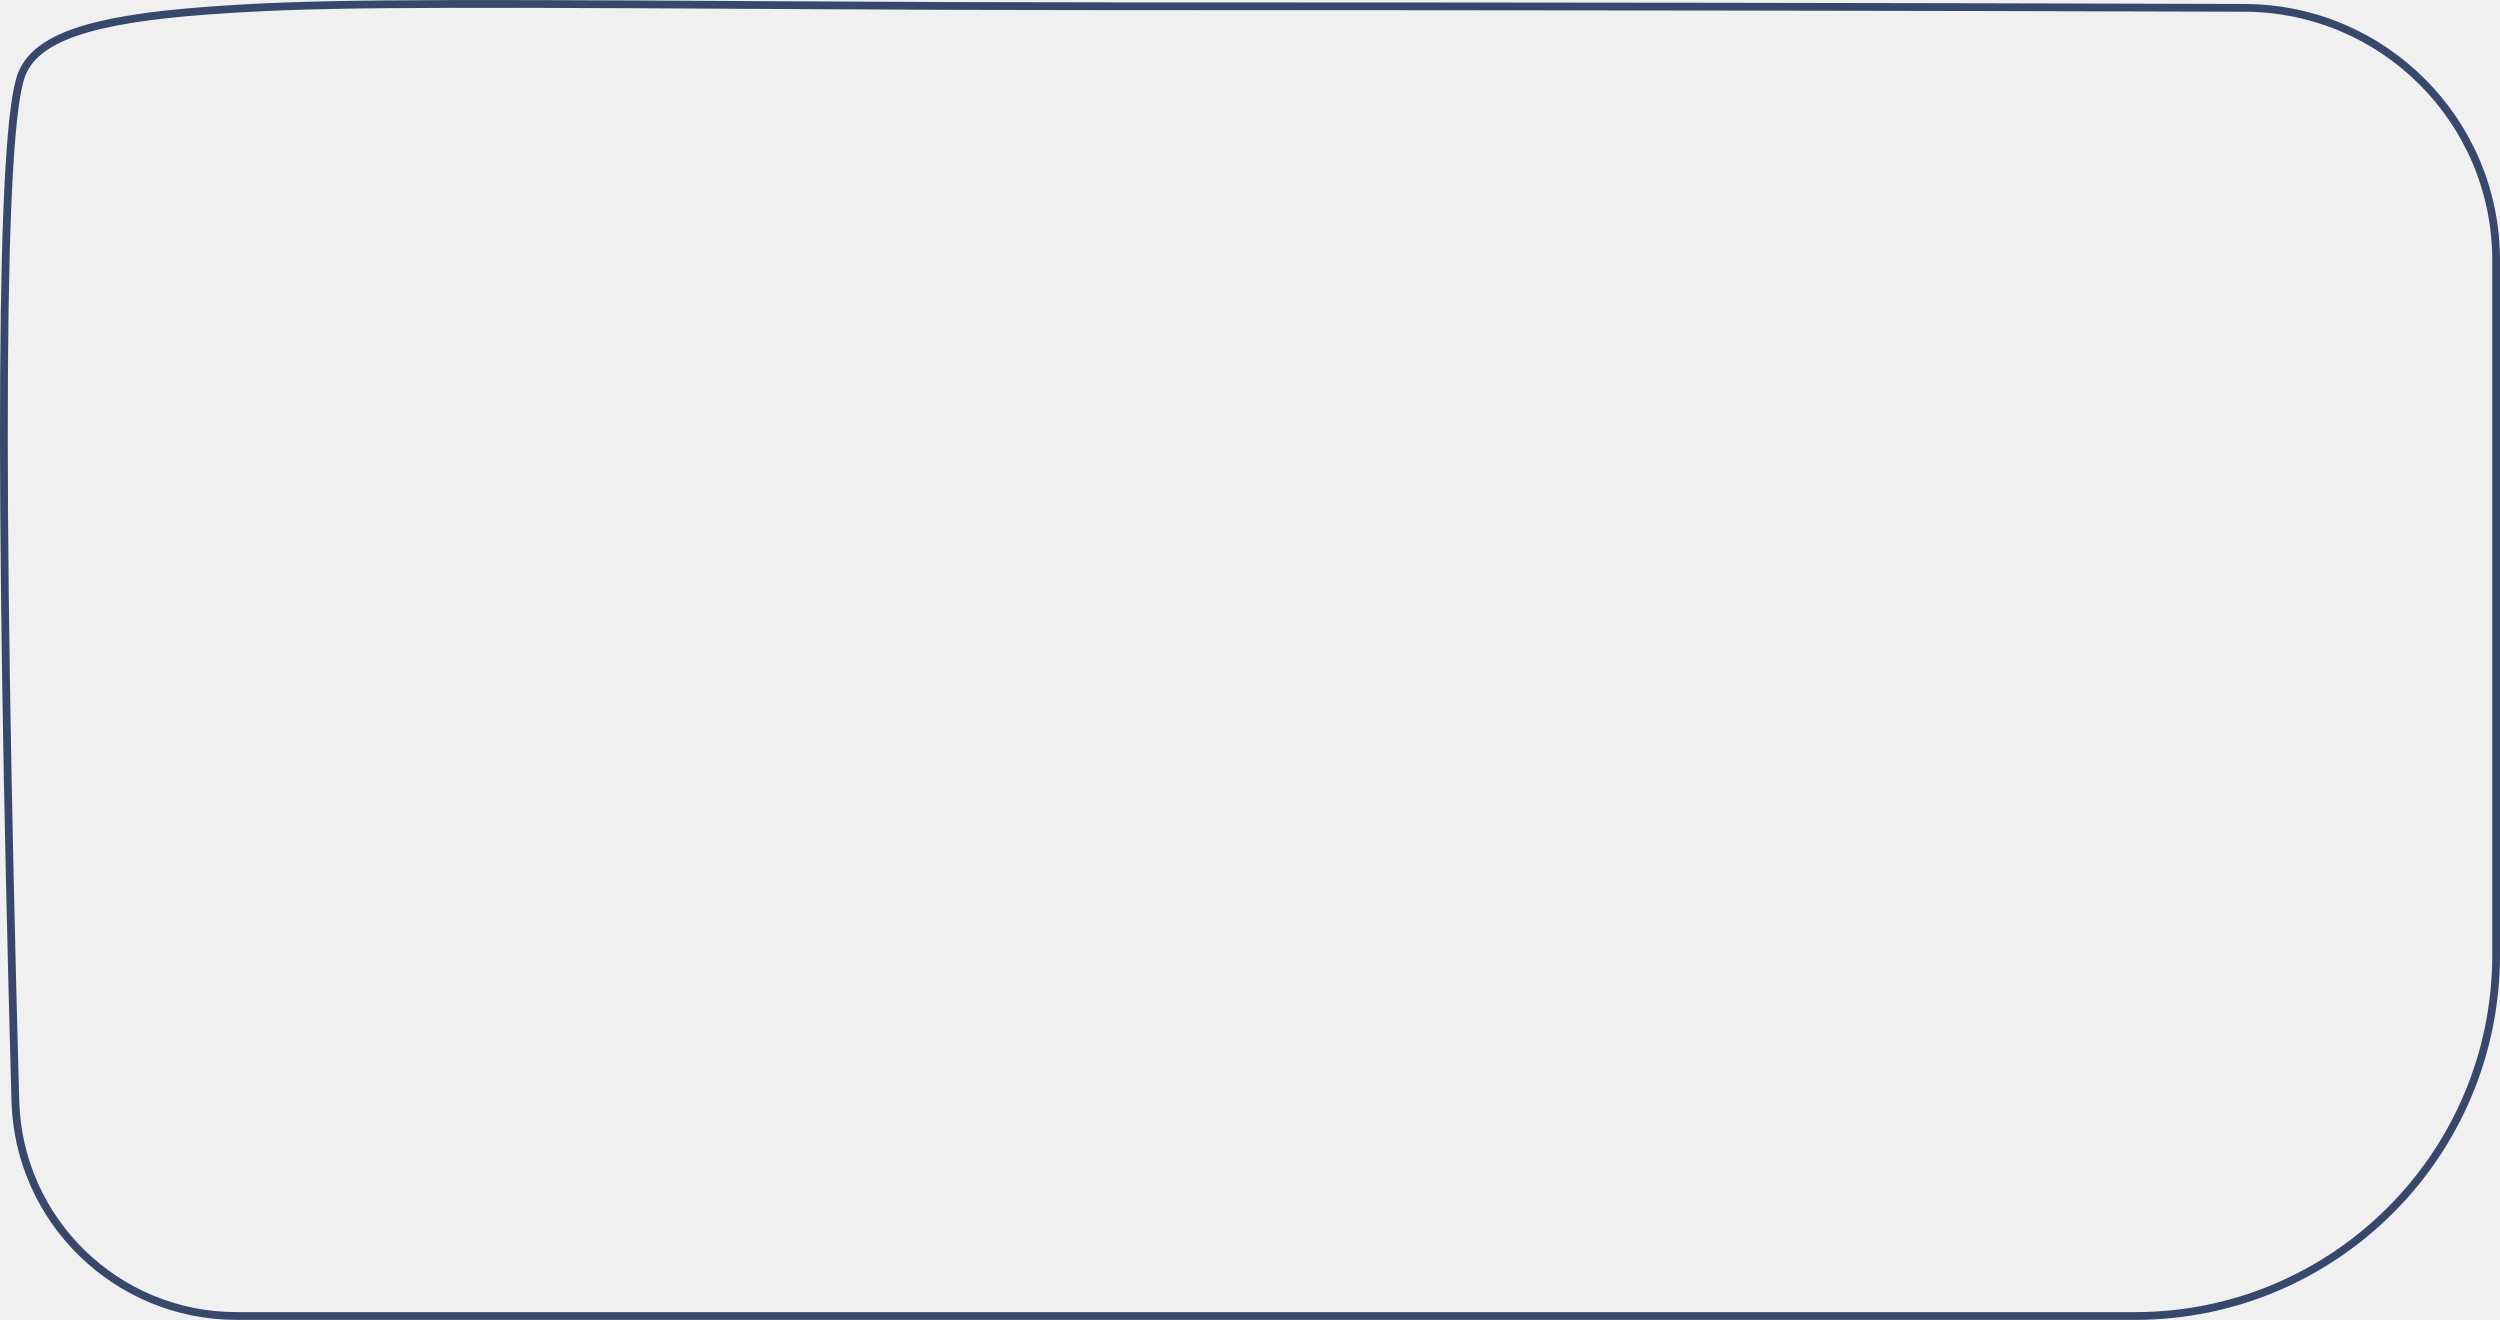
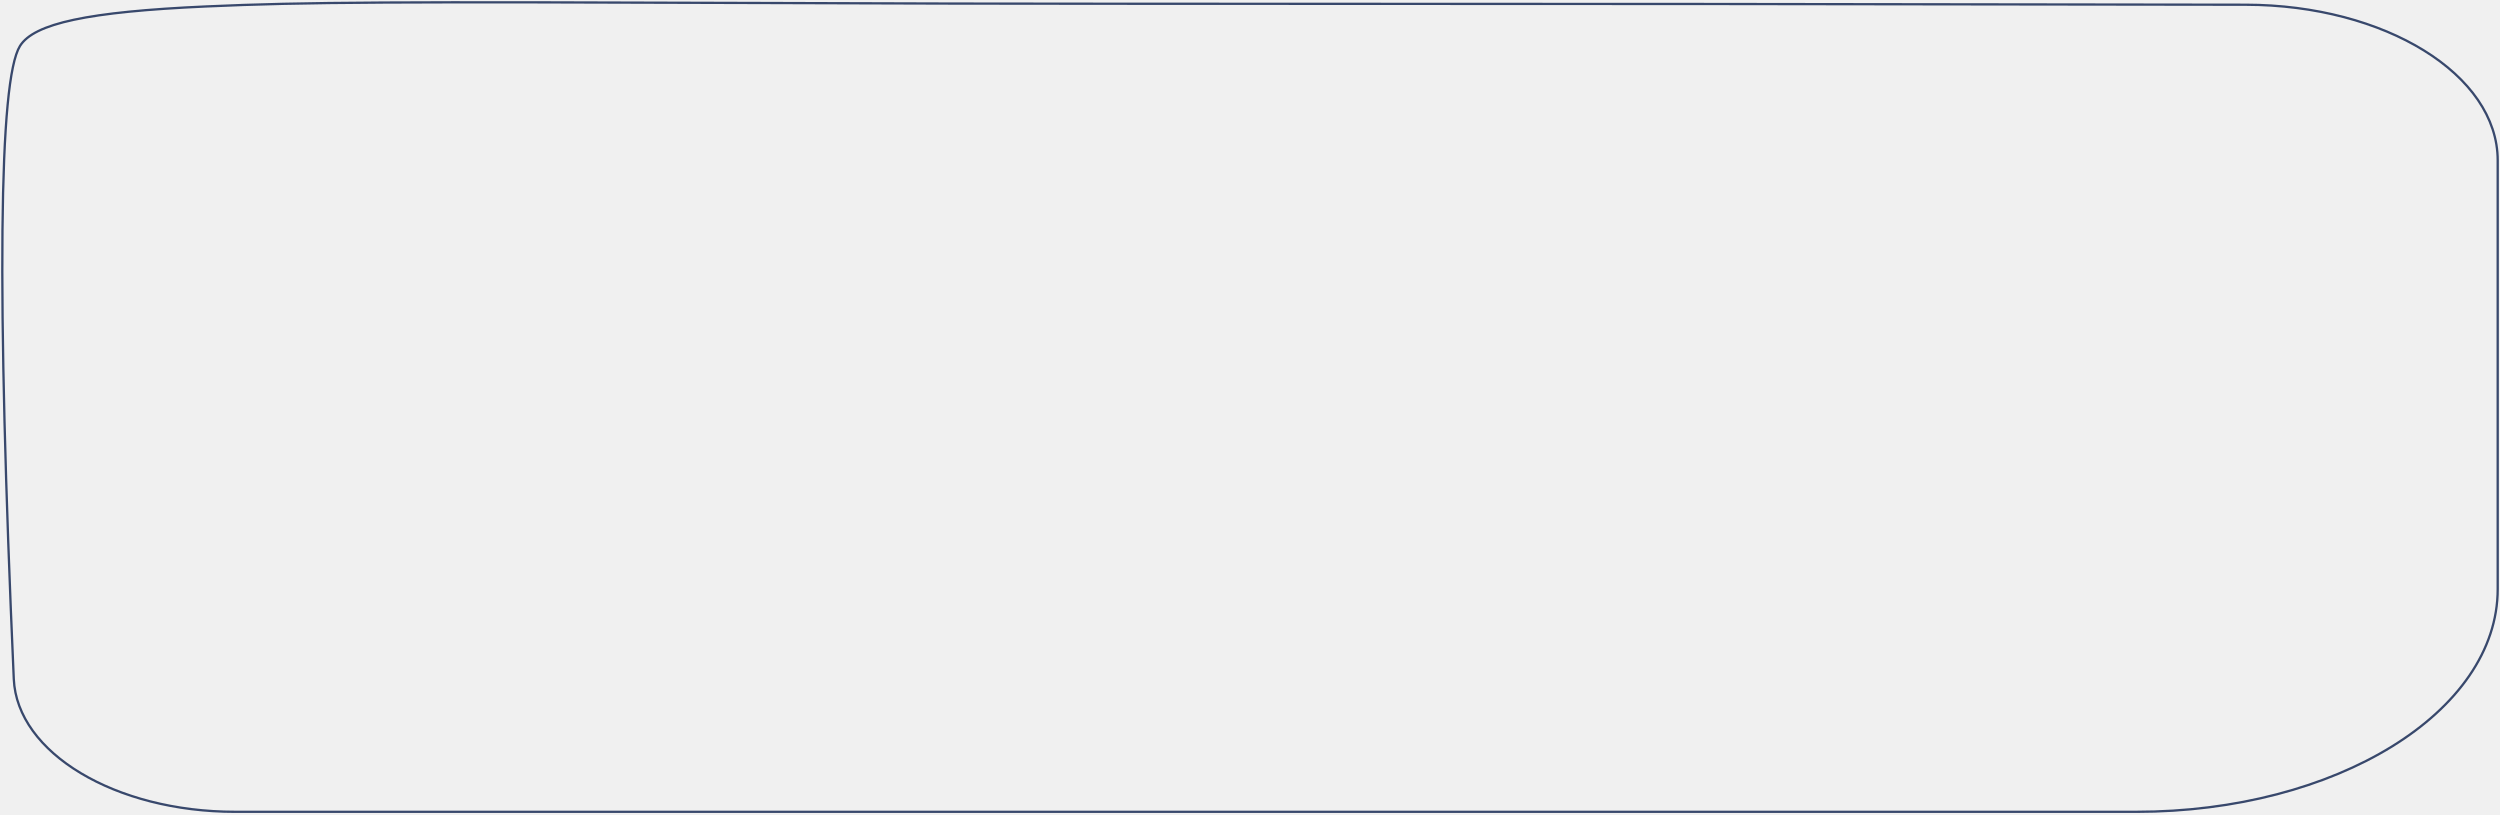
- <svg xmlns="http://www.w3.org/2000/svg" xmlns:xlink="http://www.w3.org/1999/xlink" width="322px" height="170px" viewBox="0 0 322 170" version="1.1">
-   <defs>
-     <path d="M489.302,4229.461 C493.906,4217.406 528.723,4220.306 630.485,4220.306 C684.263,4220.306 732.803,4220.375 776.104,4220.512 L776.104,4220.512 C794.289,4220.569 809,4235.327 809,4253.511 L809,4343 C809,4368.957 787.957,4390 762,4390 C762,4390 762,4390 762,4390 L517.466,4390 C501.758,4390 488.906,4377.494 488.477,4361.792 C486.263,4280.808 486.538,4236.698 489.302,4229.461 Z" id="path-1" />
-   </defs>
-   <g id="PL" stroke="none" stroke-width="1" fill="none" fill-rule="evenodd">
-     <g id="Cards" transform="translate(-487, -4220)">
-       <mask id="mask-2" fill="white">
-         <use xlink:href="#path-1" />
-       </mask>
-       <path stroke="#38486C" d="M489.769,4229.639 C487.043,4236.777 486.768,4280.962 488.976,4361.779 C489.398,4377.21 502.029,4389.5 517.466,4389.5 L762,4389.5 C787.681,4389.5 808.5,4368.681 808.5,4343 L808.5,4253.511 C808.5,4235.602 794.012,4221.068 776.103,4221.012 C732.802,4220.875 684.263,4220.806 630.485,4220.806 C616.441,4220.806 604.161,4220.758 586.036,4220.653 C537.774,4220.372 526.527,4220.434 513.717,4221.371 C498.515,4222.484 491.578,4224.901 489.769,4229.639 Z" />
+ <svg xmlns="http://www.w3.org/2000/svg" width="1084px" height="353px" viewBox="0 0 1084 353" version="1.1">
+   <g id="Page-1" stroke="none" stroke-width="1" fill="none" fill-rule="evenodd">
+     <g id="service-quote-shape-mobile" transform="translate(1, 1)" stroke="#38486C">
+       <path d="M7.646,18.97 C-1.542,33.795 -2.471,125.567 4.975,293.422 C6.397,325.473 48.971,351 101.005,351 L925.262,351 C1011.826,351 1082,307.759 1082,254.42 L1082,68.552 C1082,31.355 1033.164,1.167 972.798,1.05 C826.843,0.765 663.231,0.623 481.961,0.623 C434.624,0.623 393.229,0.524 332.137,0.305 C169.459,-0.278 131.548,-0.15 88.368,1.797 C37.128,4.108 13.746,9.129 7.646,18.97 Z" id="Path" />
    </g>
  </g>
</svg>
